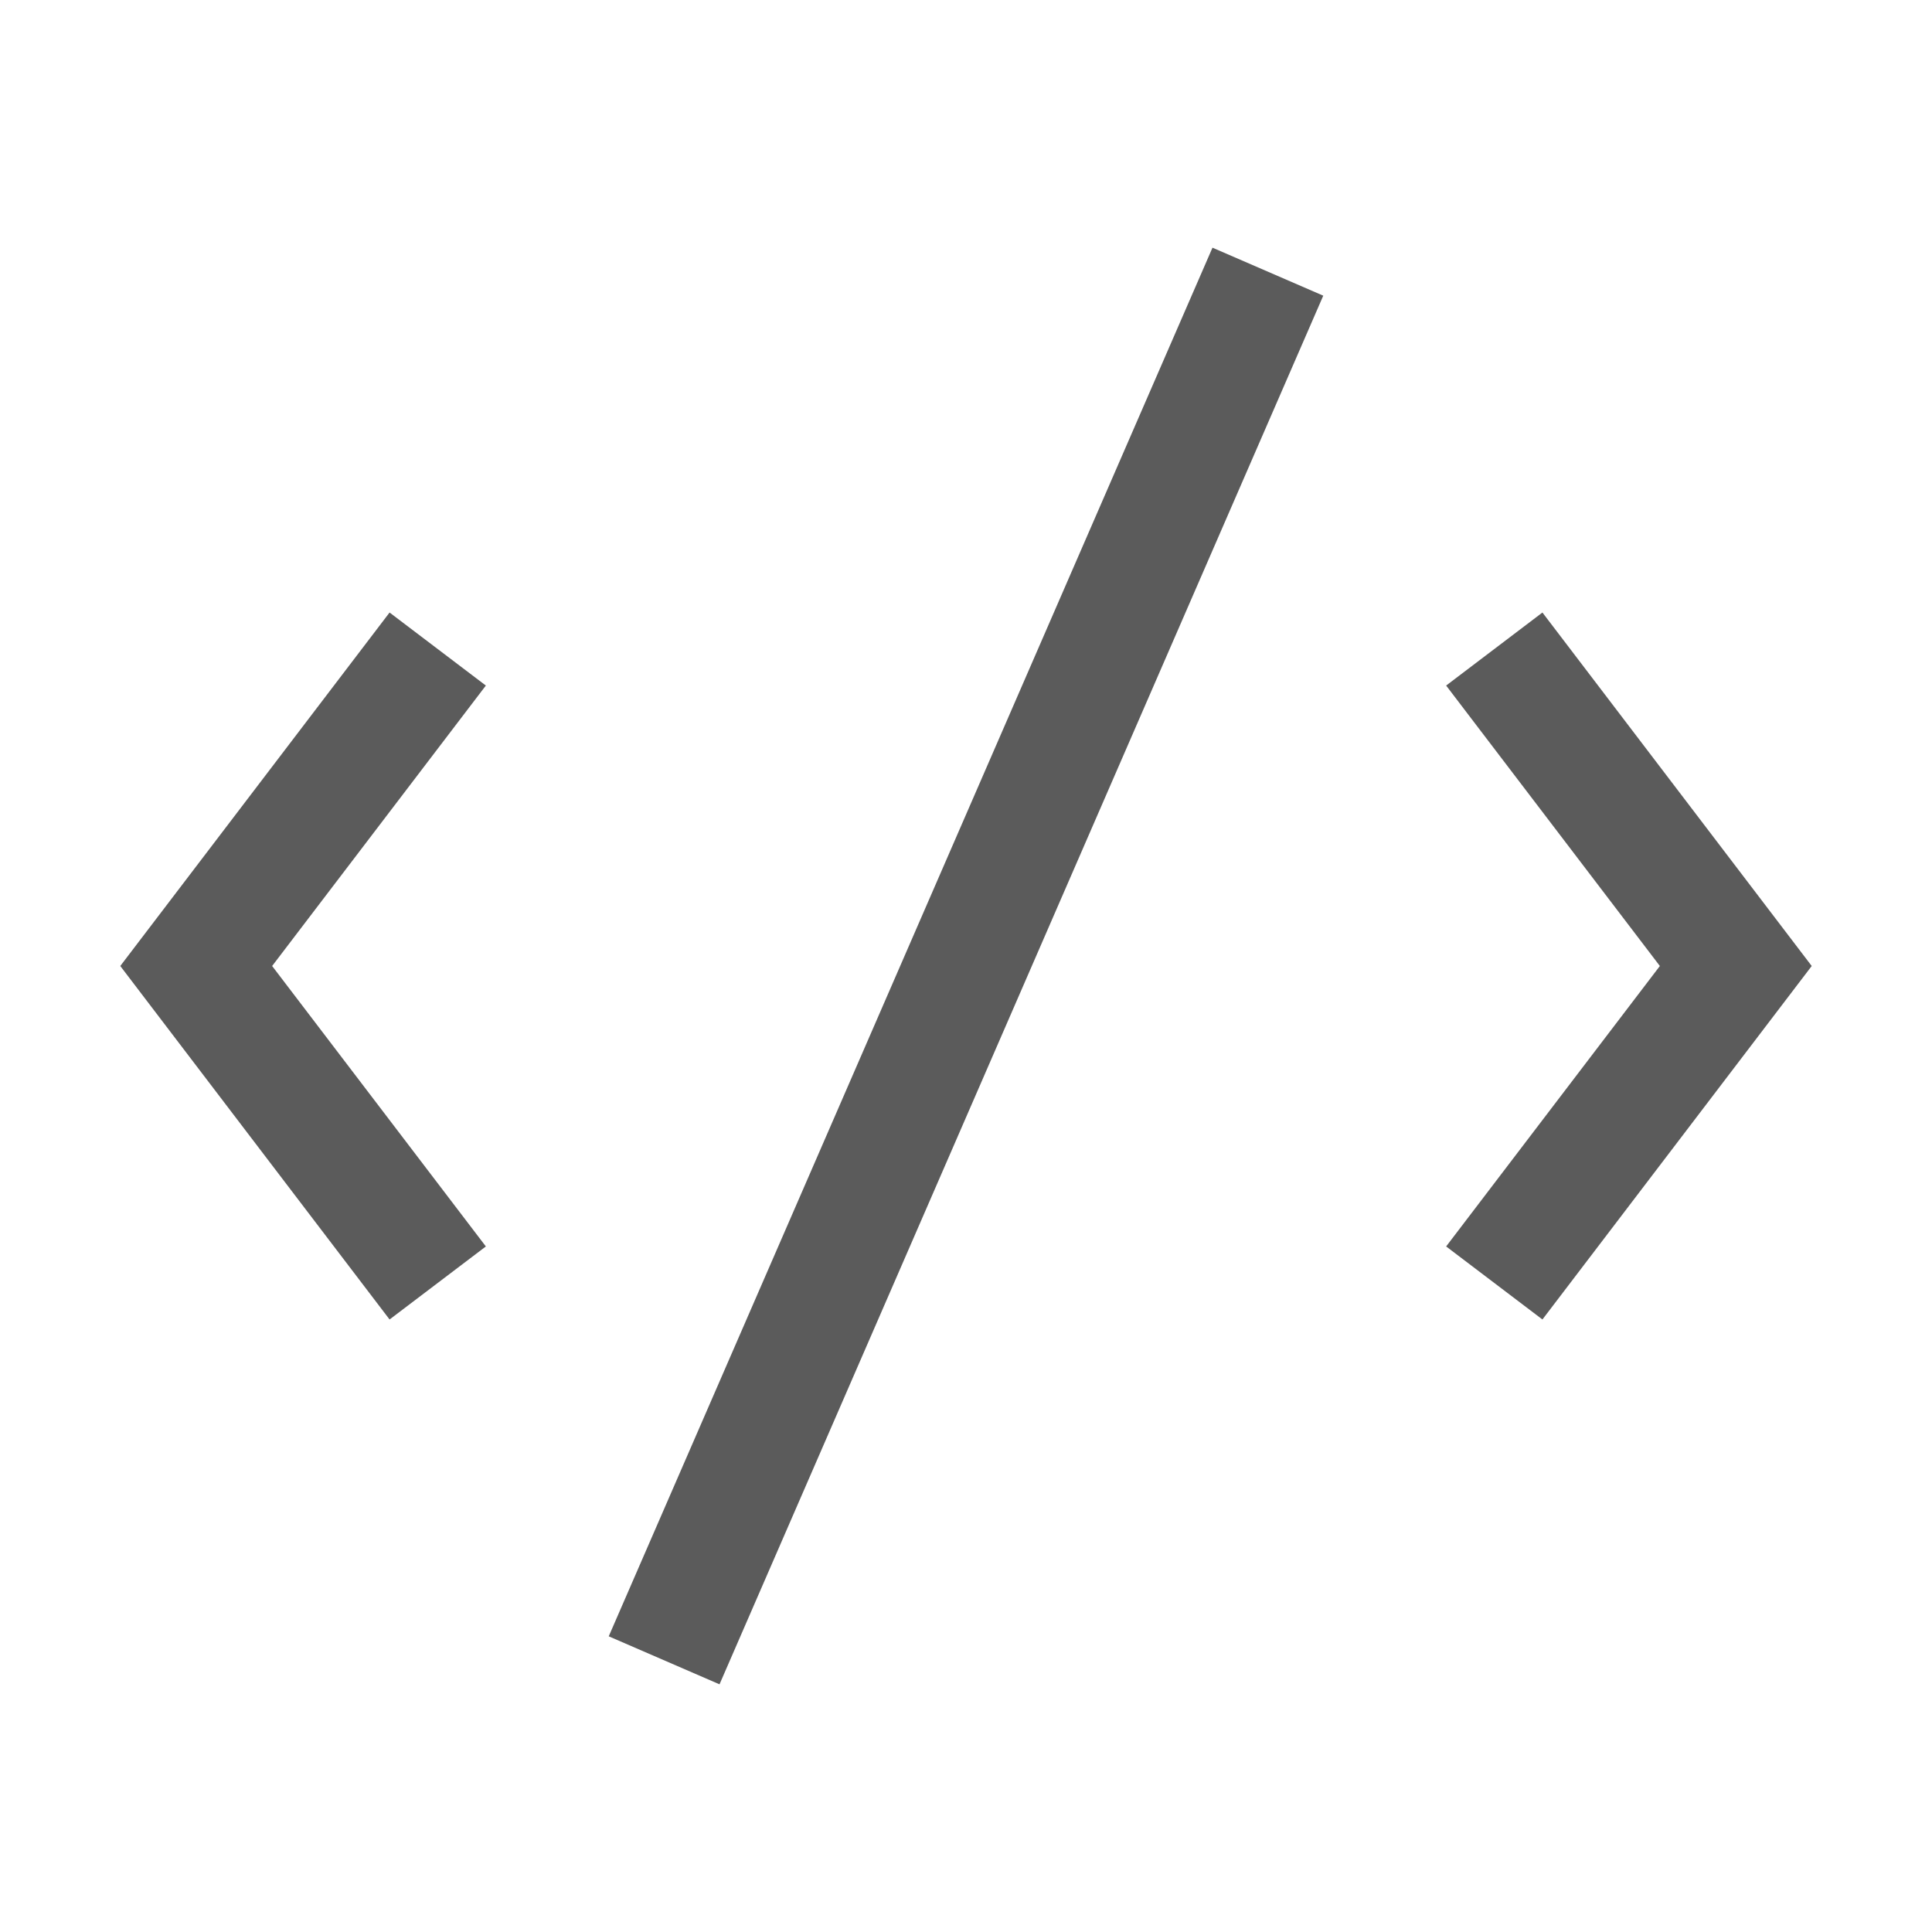
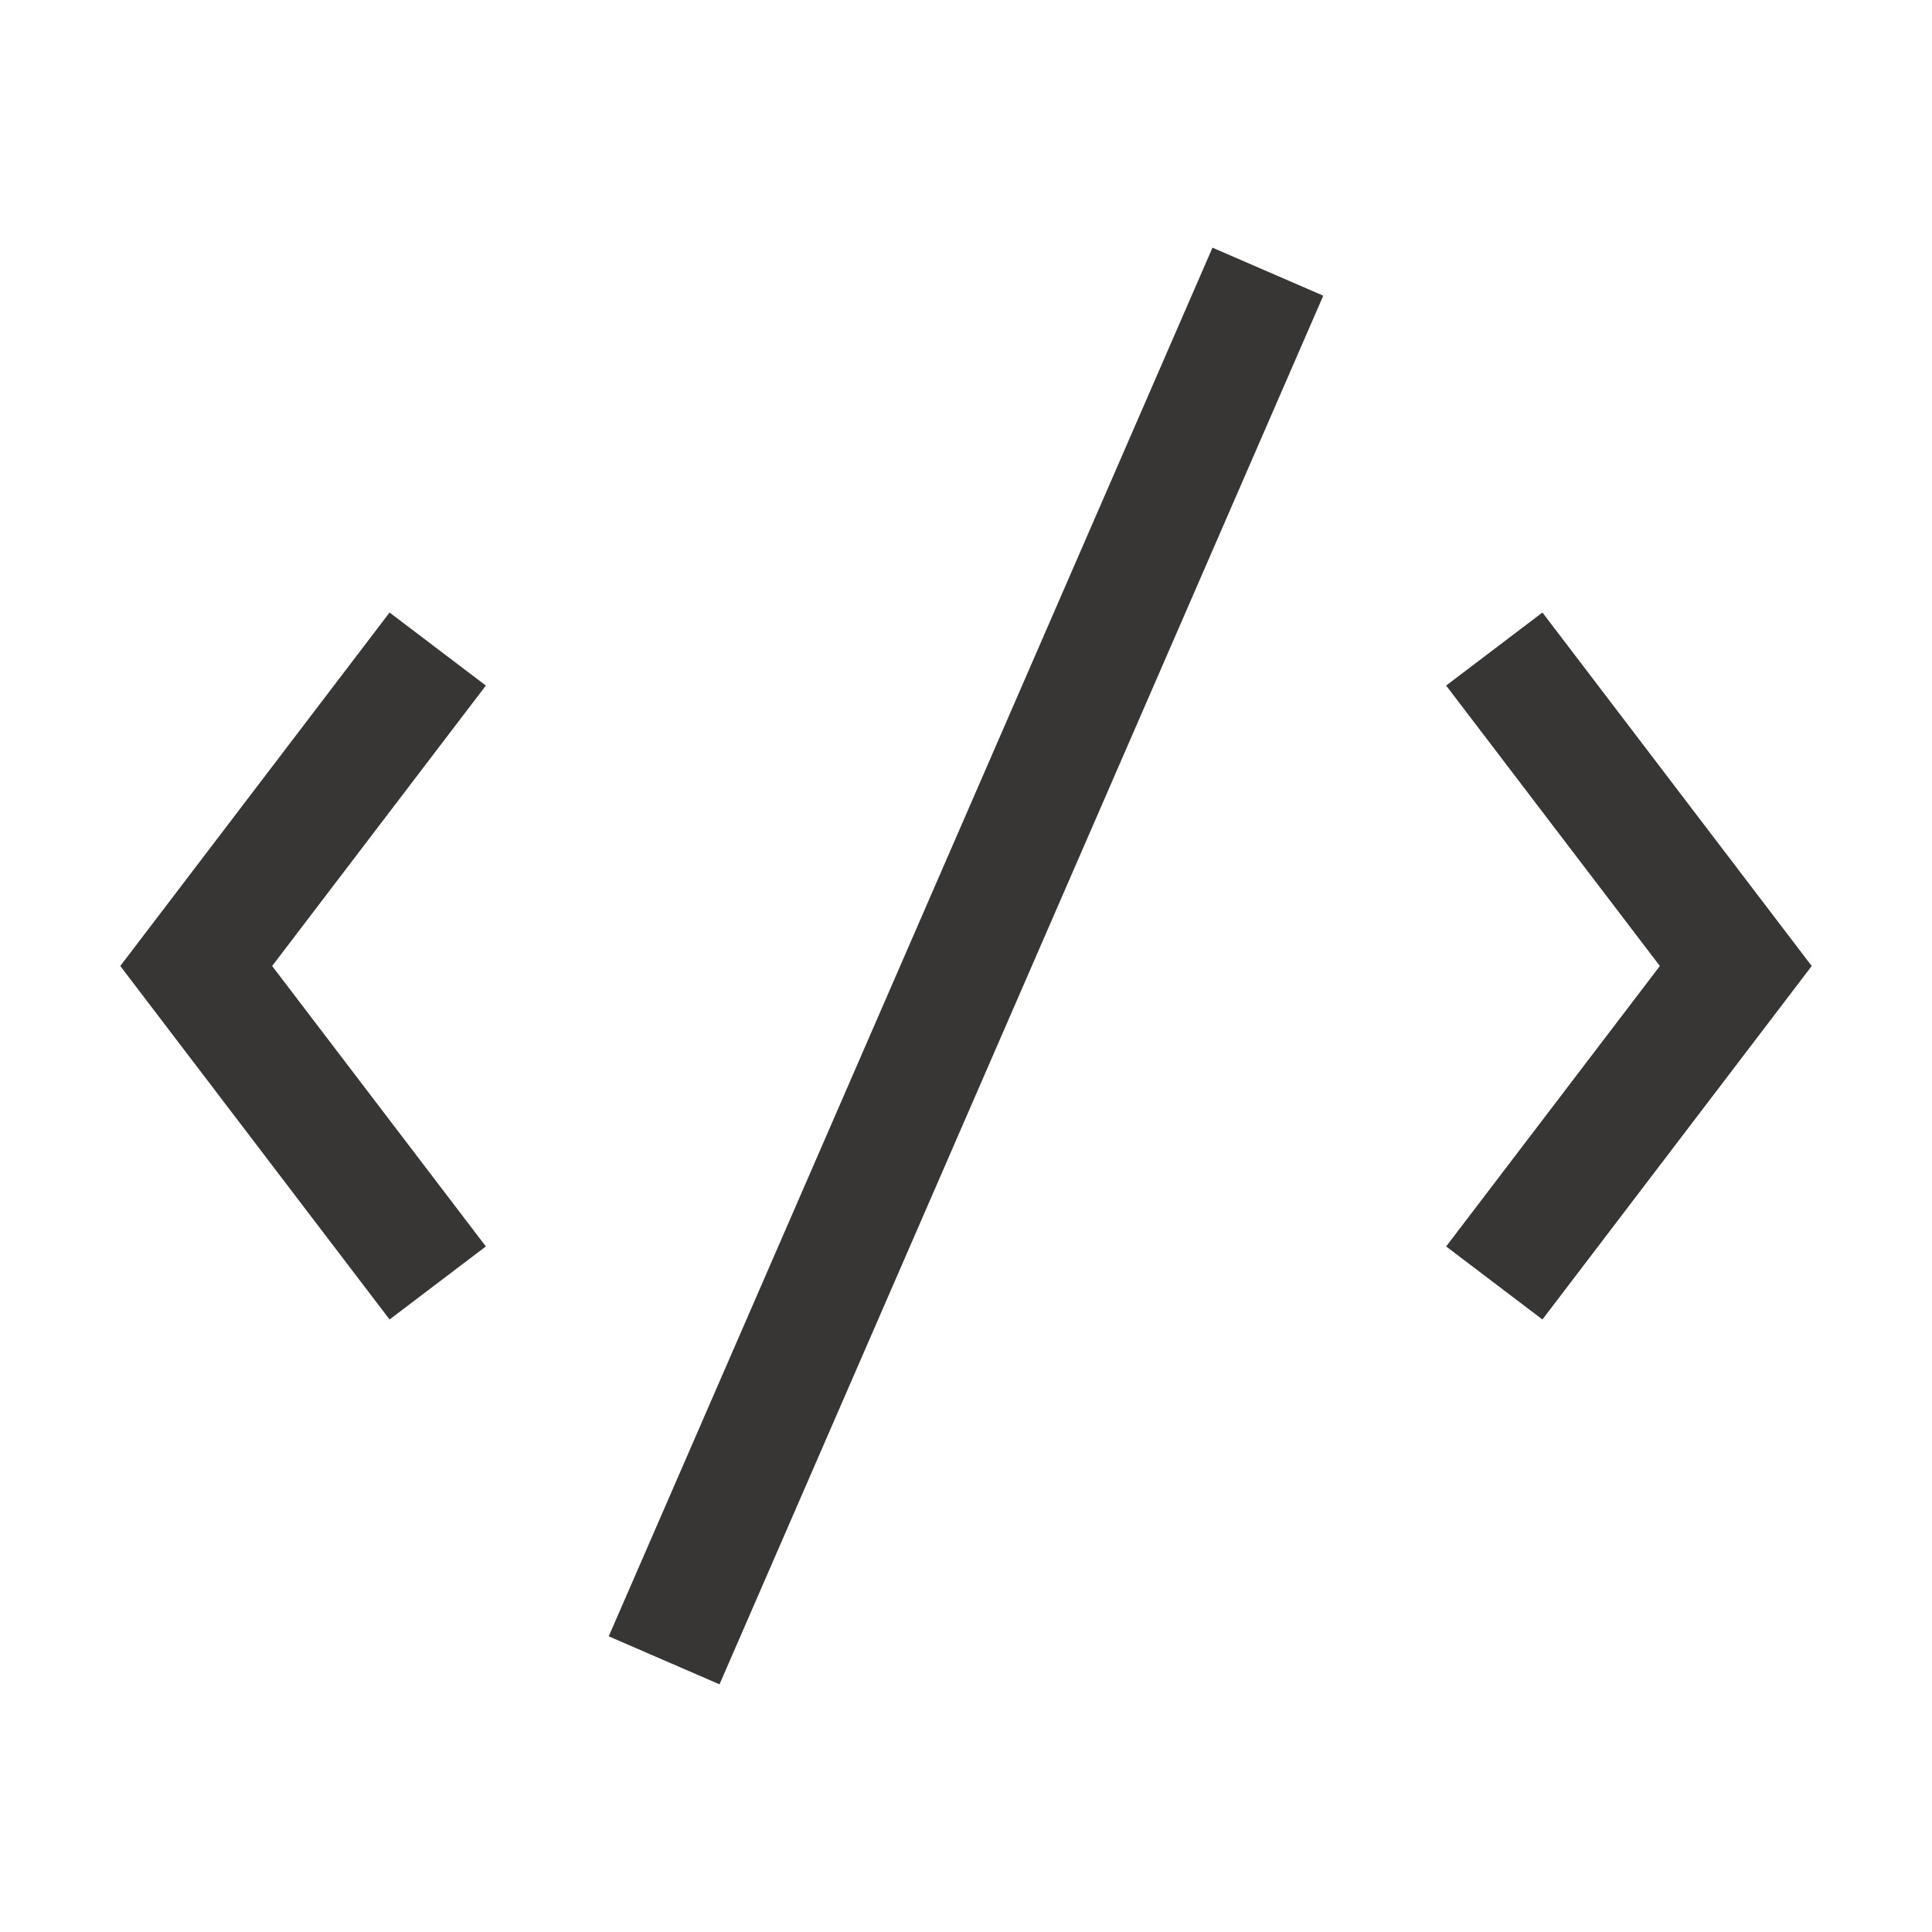
<svg xmlns="http://www.w3.org/2000/svg" width="50pt" height="50pt" viewBox="0 0 50 50" version="1.1">
  <g id="surface1">
-     <path style=" stroke:none;fill-rule:nonzero;fill:#5B5B5B;fill-opacity:1;" d="M 31.379 6.41 L 15.754 42.348 L 18.621 43.59 L 34.246 7.652 Z M 10.082 15.852 L 3.113 25 L 10.082 34.148 L 12.574 32.258 L 7.043 25 L 12.574 17.742 Z M 39.918 15.852 L 37.426 17.742 L 42.957 25 L 37.426 32.258 L 39.918 34.148 L 46.887 25 Z " />
+     <path style=" stroke:none;fill-rule:nonzero;fill:#383535;fill-opacity:1;" d="M 31.379 6.41 L 15.754 42.348 L 18.621 43.59 L 34.246 7.652 Z M 10.082 15.852 L 3.113 25 L 10.082 34.148 L 12.574 32.258 L 7.043 25 L 12.574 17.742 Z M 39.918 15.852 L 37.426 17.742 L 42.957 25 L 37.426 32.258 L 39.918 34.148 L 46.887 25 Z " />
  </g>
</svg>
